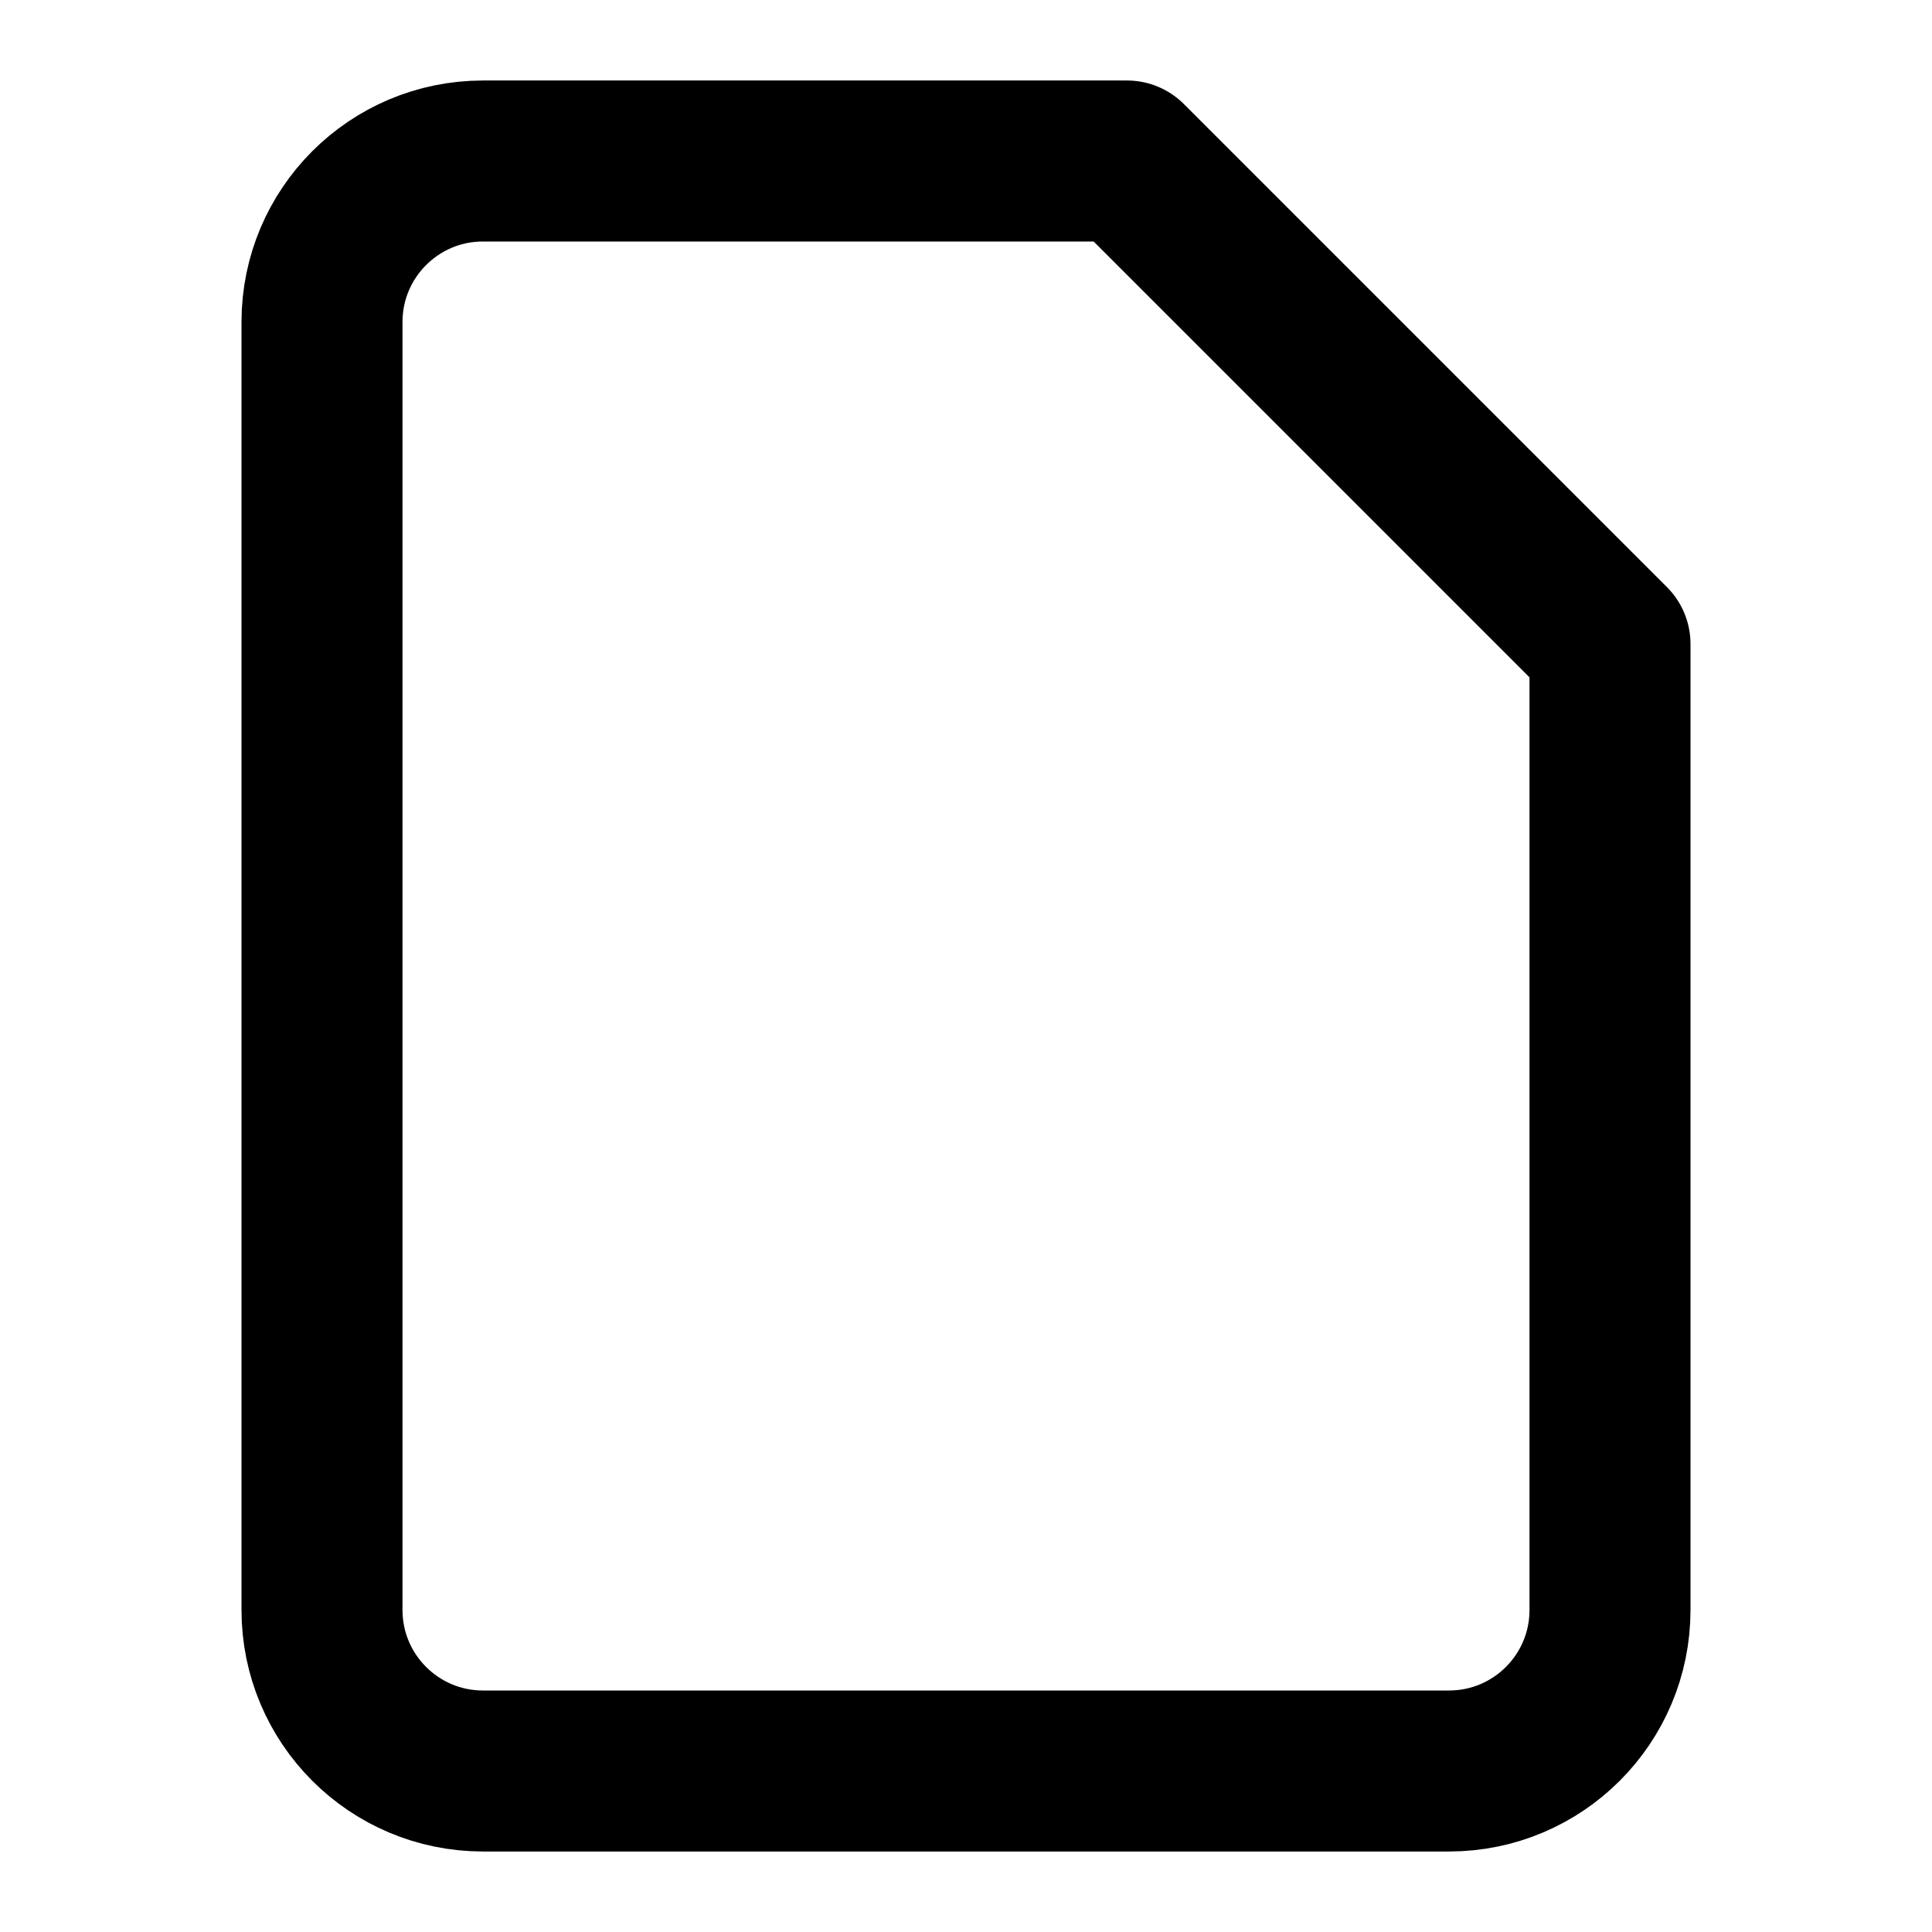
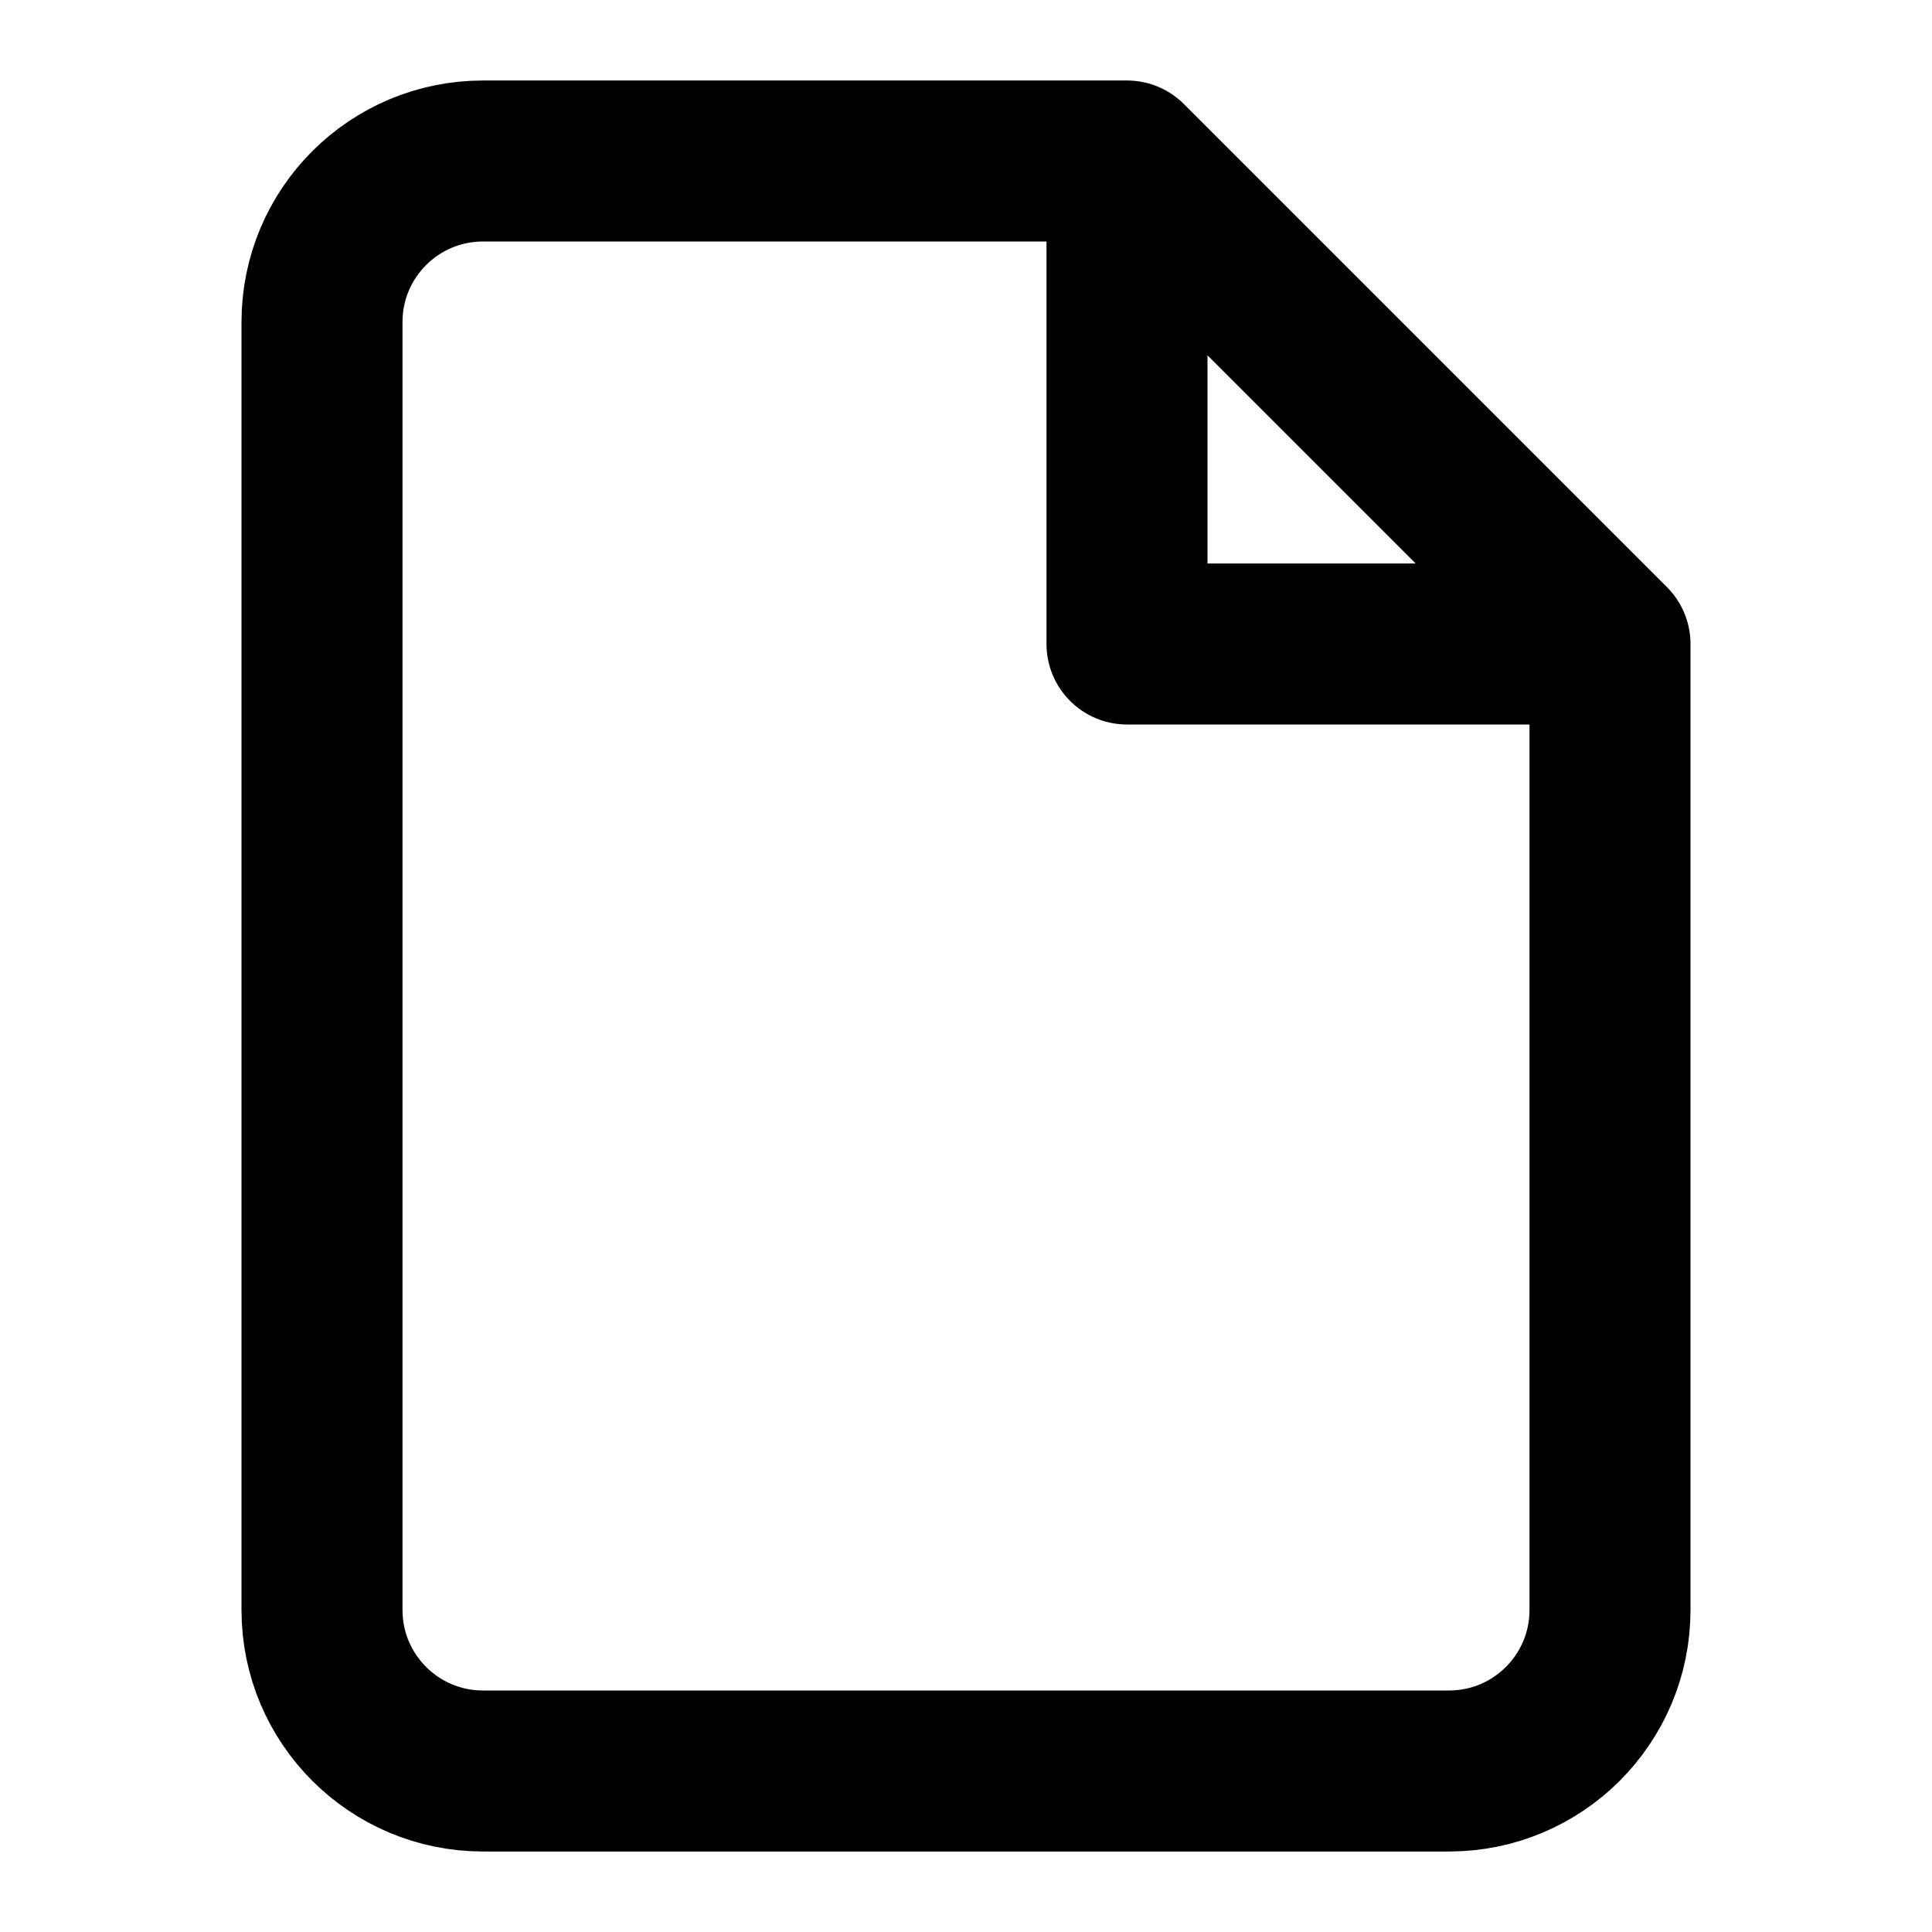
<svg xmlns="http://www.w3.org/2000/svg" class="i i-file" viewBox="0 0 24 24" fill="none" stroke="currentColor" stroke-width="2" stroke-linecap="round" stroke-linejoin="round">
-   <path d="M14 2H6a2 2 0 0 0-2 2v16a2 2 0 0 0 2 2h12a2 2 0 0 0 2-2V8Z" />
+   <path d="M14 2H6a2 2 0 00-2 2v16a2 2 0 002 2h12a2 2 0 002-2V8Zv6h6" />
</svg>
